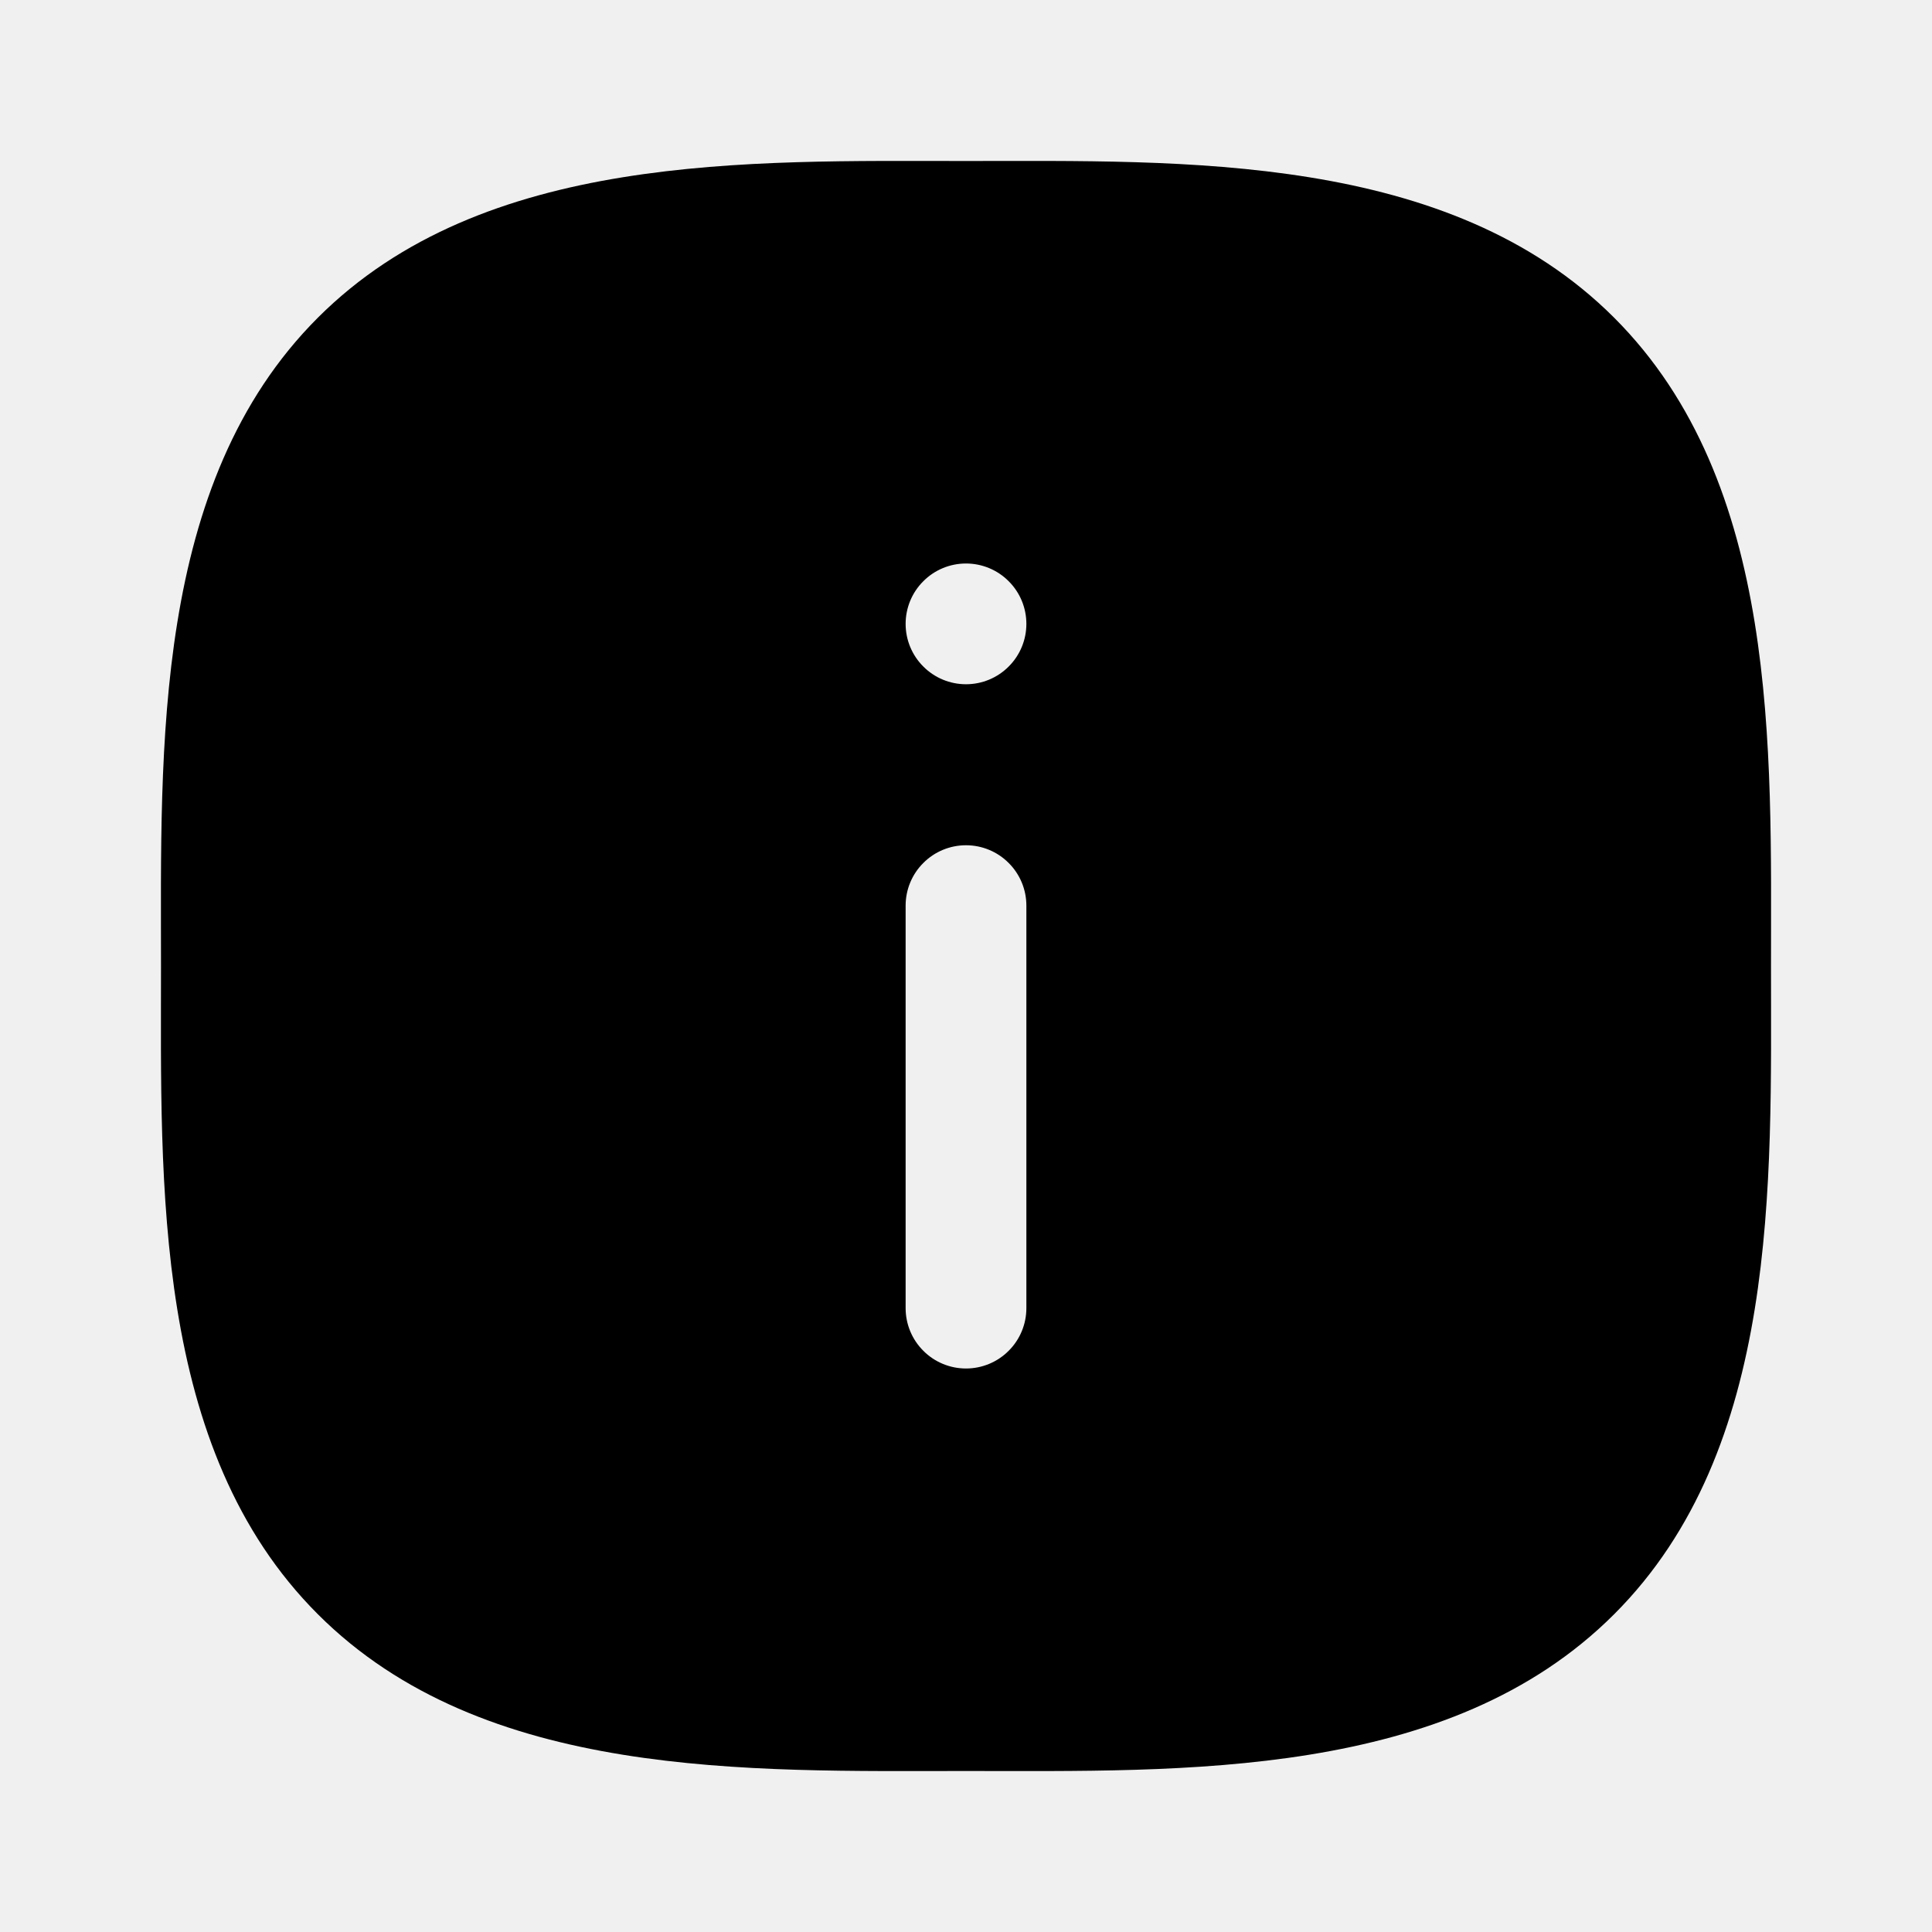
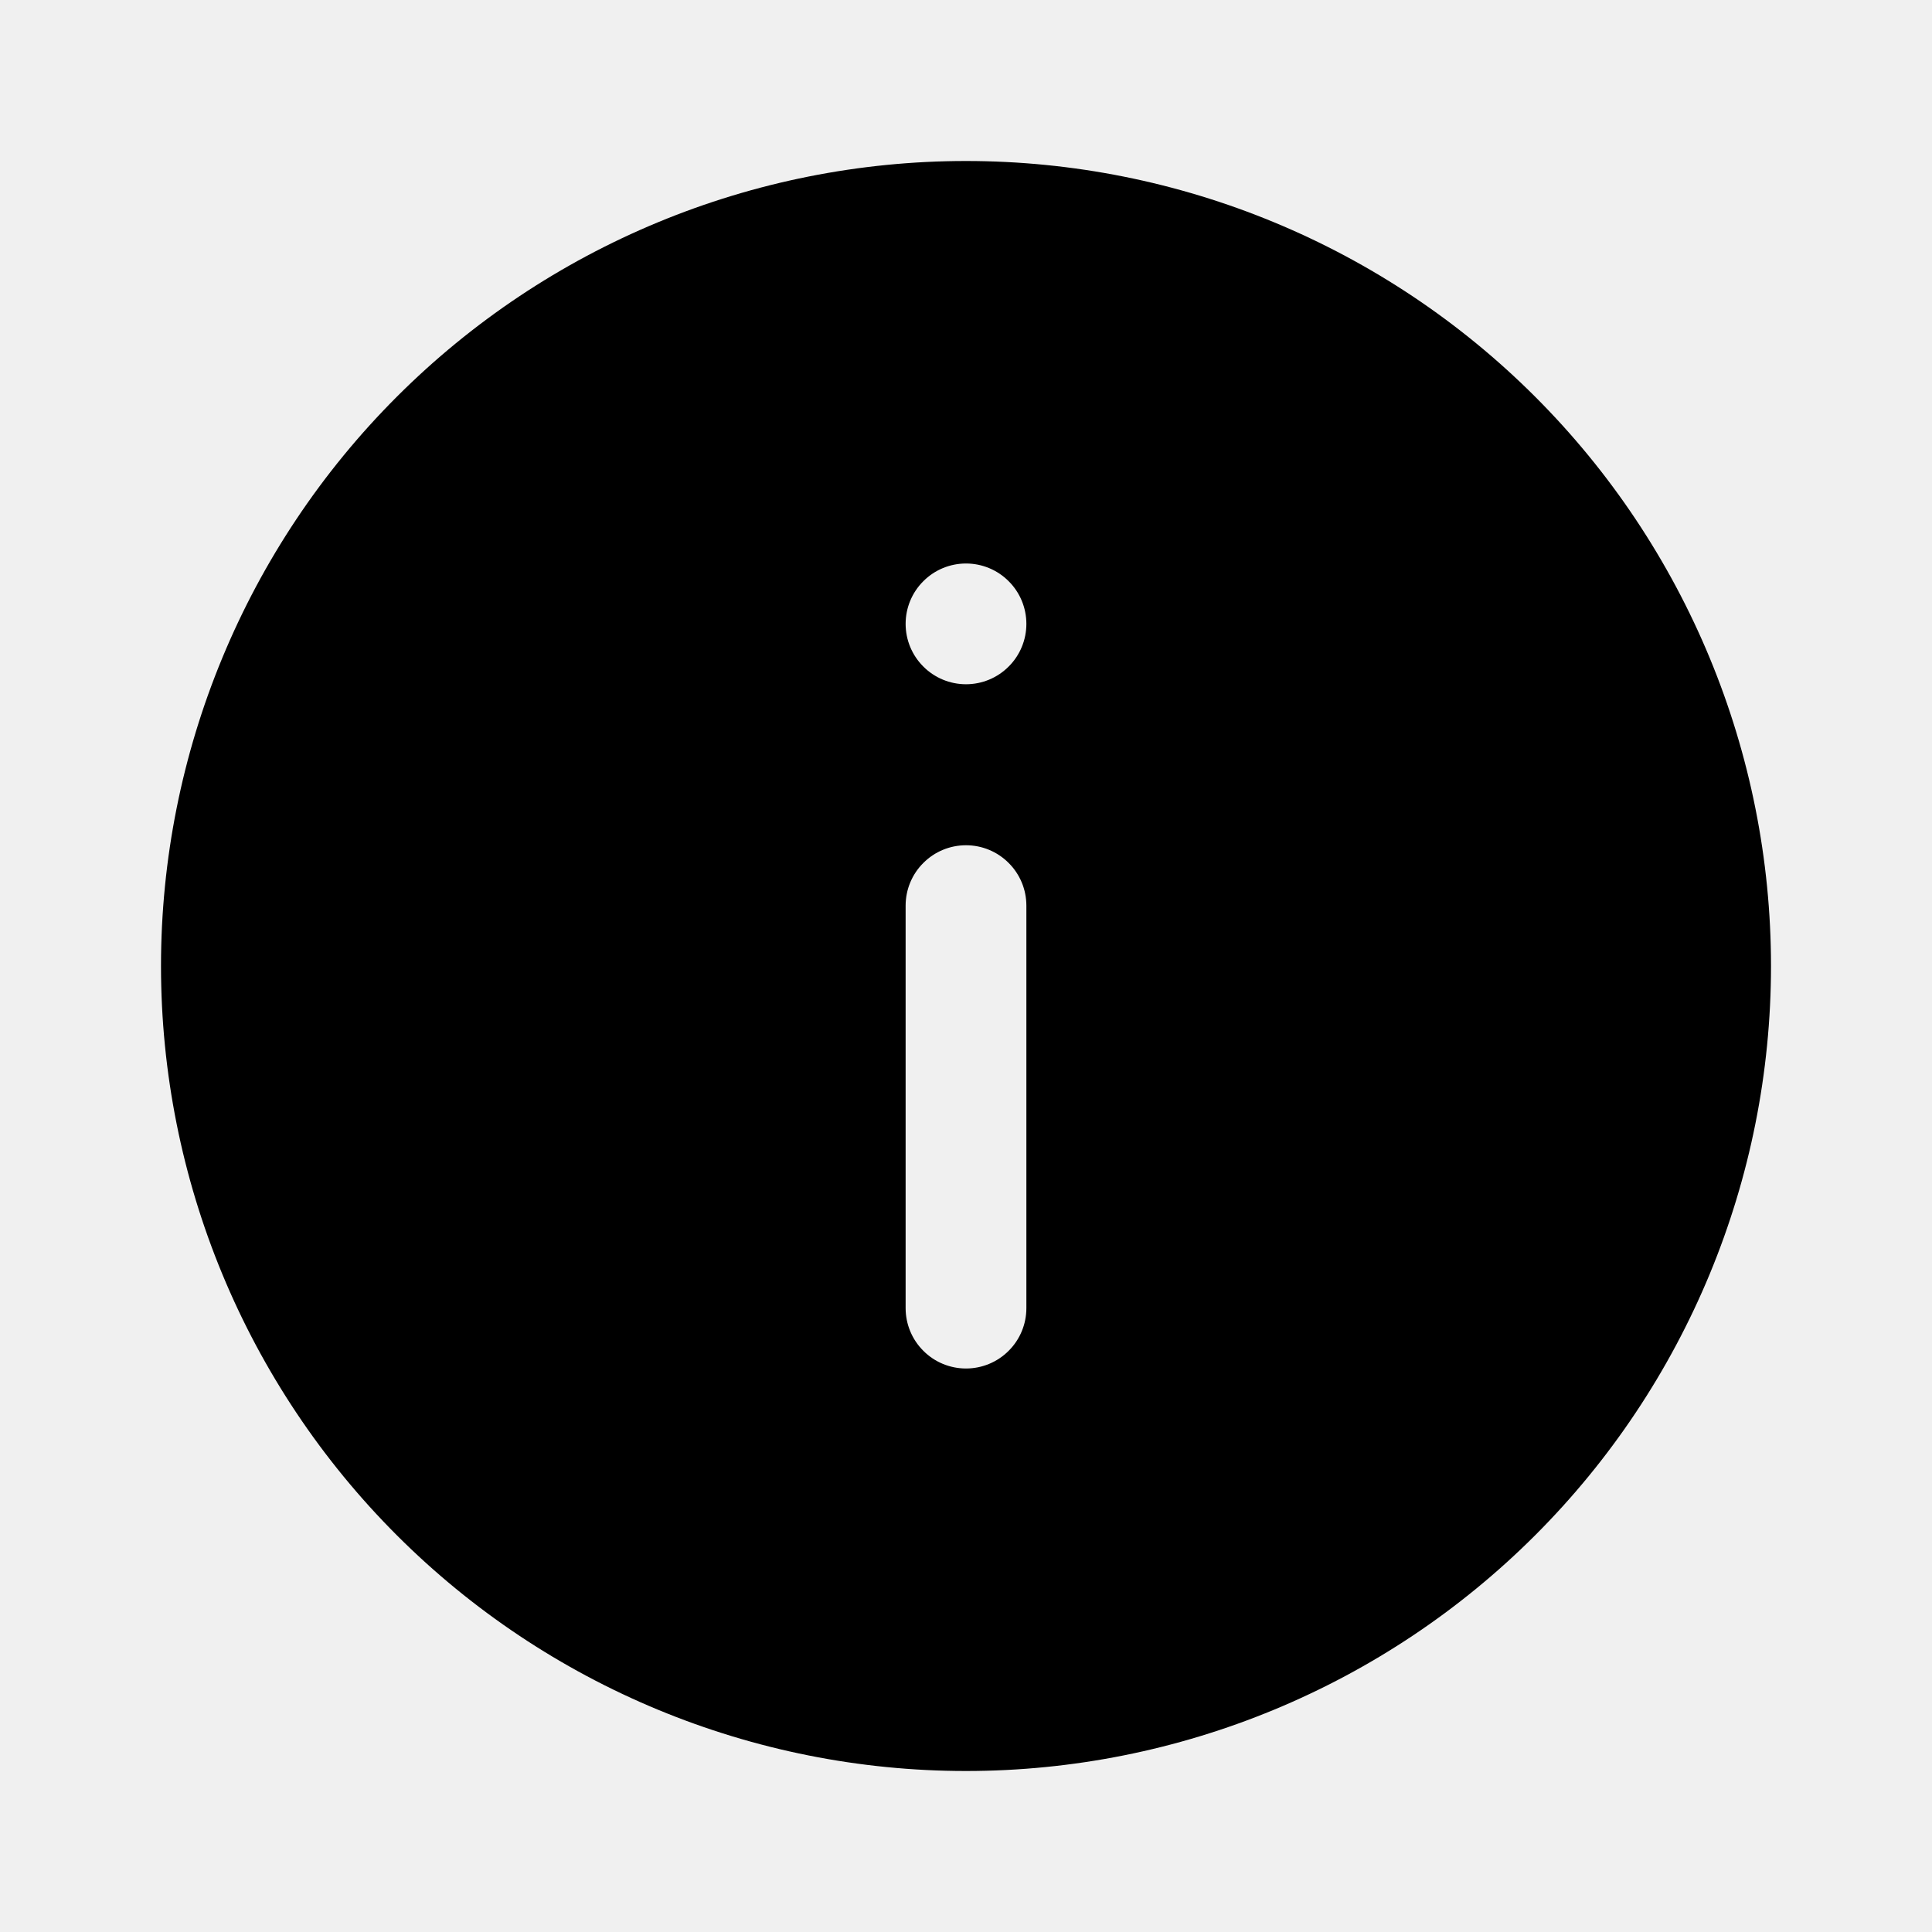
<svg xmlns="http://www.w3.org/2000/svg" width="24" height="24" viewBox="0 0 24 24" fill="none">
-   <path d="M22 12C22 14.698 22.109 17.996 20.052 20.052C17.996 22.109 14.698 22 12 22C9.302 22 6.004 22.109 3.948 20.052C1.891 17.996 2 14.698 2 12C2 9.302 1.891 6.004 3.948 3.947C6.004 1.891 9.302 2 12 2C14.698 2 17.996 1.891 20.052 3.947C22.109 6.004 22 9.302 22 12ZM11.25 7.75C11.25 7.949 11.329 8.14 11.47 8.28C11.61 8.421 11.801 8.5 12 8.5C12.199 8.5 12.39 8.421 12.53 8.28C12.671 8.14 12.75 7.949 12.75 7.75C12.75 7.551 12.671 7.36 12.53 7.22C12.39 7.079 12.199 7 12 7C11.801 7 11.61 7.079 11.47 7.22C11.329 7.36 11.25 7.551 11.25 7.75ZM11.25 11.25C11.25 11.051 11.329 10.86 11.47 10.72C11.61 10.579 11.801 10.5 12 10.5C12.199 10.5 12.39 10.579 12.53 10.72C12.671 10.86 12.75 11.051 12.75 11.25V16.25C12.75 16.449 12.671 16.64 12.53 16.78C12.39 16.921 12.199 17 12 17C11.801 17 11.61 16.921 11.47 16.78C11.329 16.64 11.25 16.449 11.25 16.25V11.25Z" fill-rule="evenodd" clip-rule="evenodd" fill="black" />
+   <g clip-path="url(#clip0_40_28)">
+     <path d="M2 12C2 14.652 3.054 17.196 4.929 19.071C6.804 20.946 9.348 22 12 22C14.652 22 17.196 20.946 19.071 19.071C20.946 17.196 22 14.652 22 12C22 9.348 20.946 6.804 19.071 4.929C17.196 3.054 14.652 2 12 2C9.348 2 6.804 3.054 4.929 4.929C3.054 6.804 2 9.348 2 12ZM11.25 7.75C11.25 7.949 11.329 8.14 11.47 8.28C11.61 8.421 11.801 8.5 12 8.5C12.199 8.5 12.39 8.421 12.53 8.28C12.671 8.14 12.75 7.949 12.75 7.75C12.75 7.551 12.671 7.36 12.53 7.22C12.39 7.079 12.199 7 12 7C11.801 7 11.61 7.079 11.47 7.22C11.329 7.36 11.25 7.551 11.25 7.75ZM11.25 11.25C11.25 11.051 11.329 10.86 11.47 10.72C11.61 10.579 11.801 10.5 12 10.5C12.199 10.5 12.39 10.579 12.53 10.72C12.671 10.86 12.75 11.051 12.75 11.25V16.25C12.75 16.449 12.671 16.64 12.53 16.78C12.39 16.921 12.199 17 12 17C11.801 17 11.61 16.921 11.47 16.78C11.329 16.64 11.25 16.449 11.25 16.25V11.25Z" fill-rule="evenodd" clip-rule="evenodd" fill="black" />
+   </g>
+   <defs>
+     <clipPath id="clip0_40_28">
+       <rect width="24" height="24" fill="white" />
+     </clipPath>
+   </defs>
</svg>
